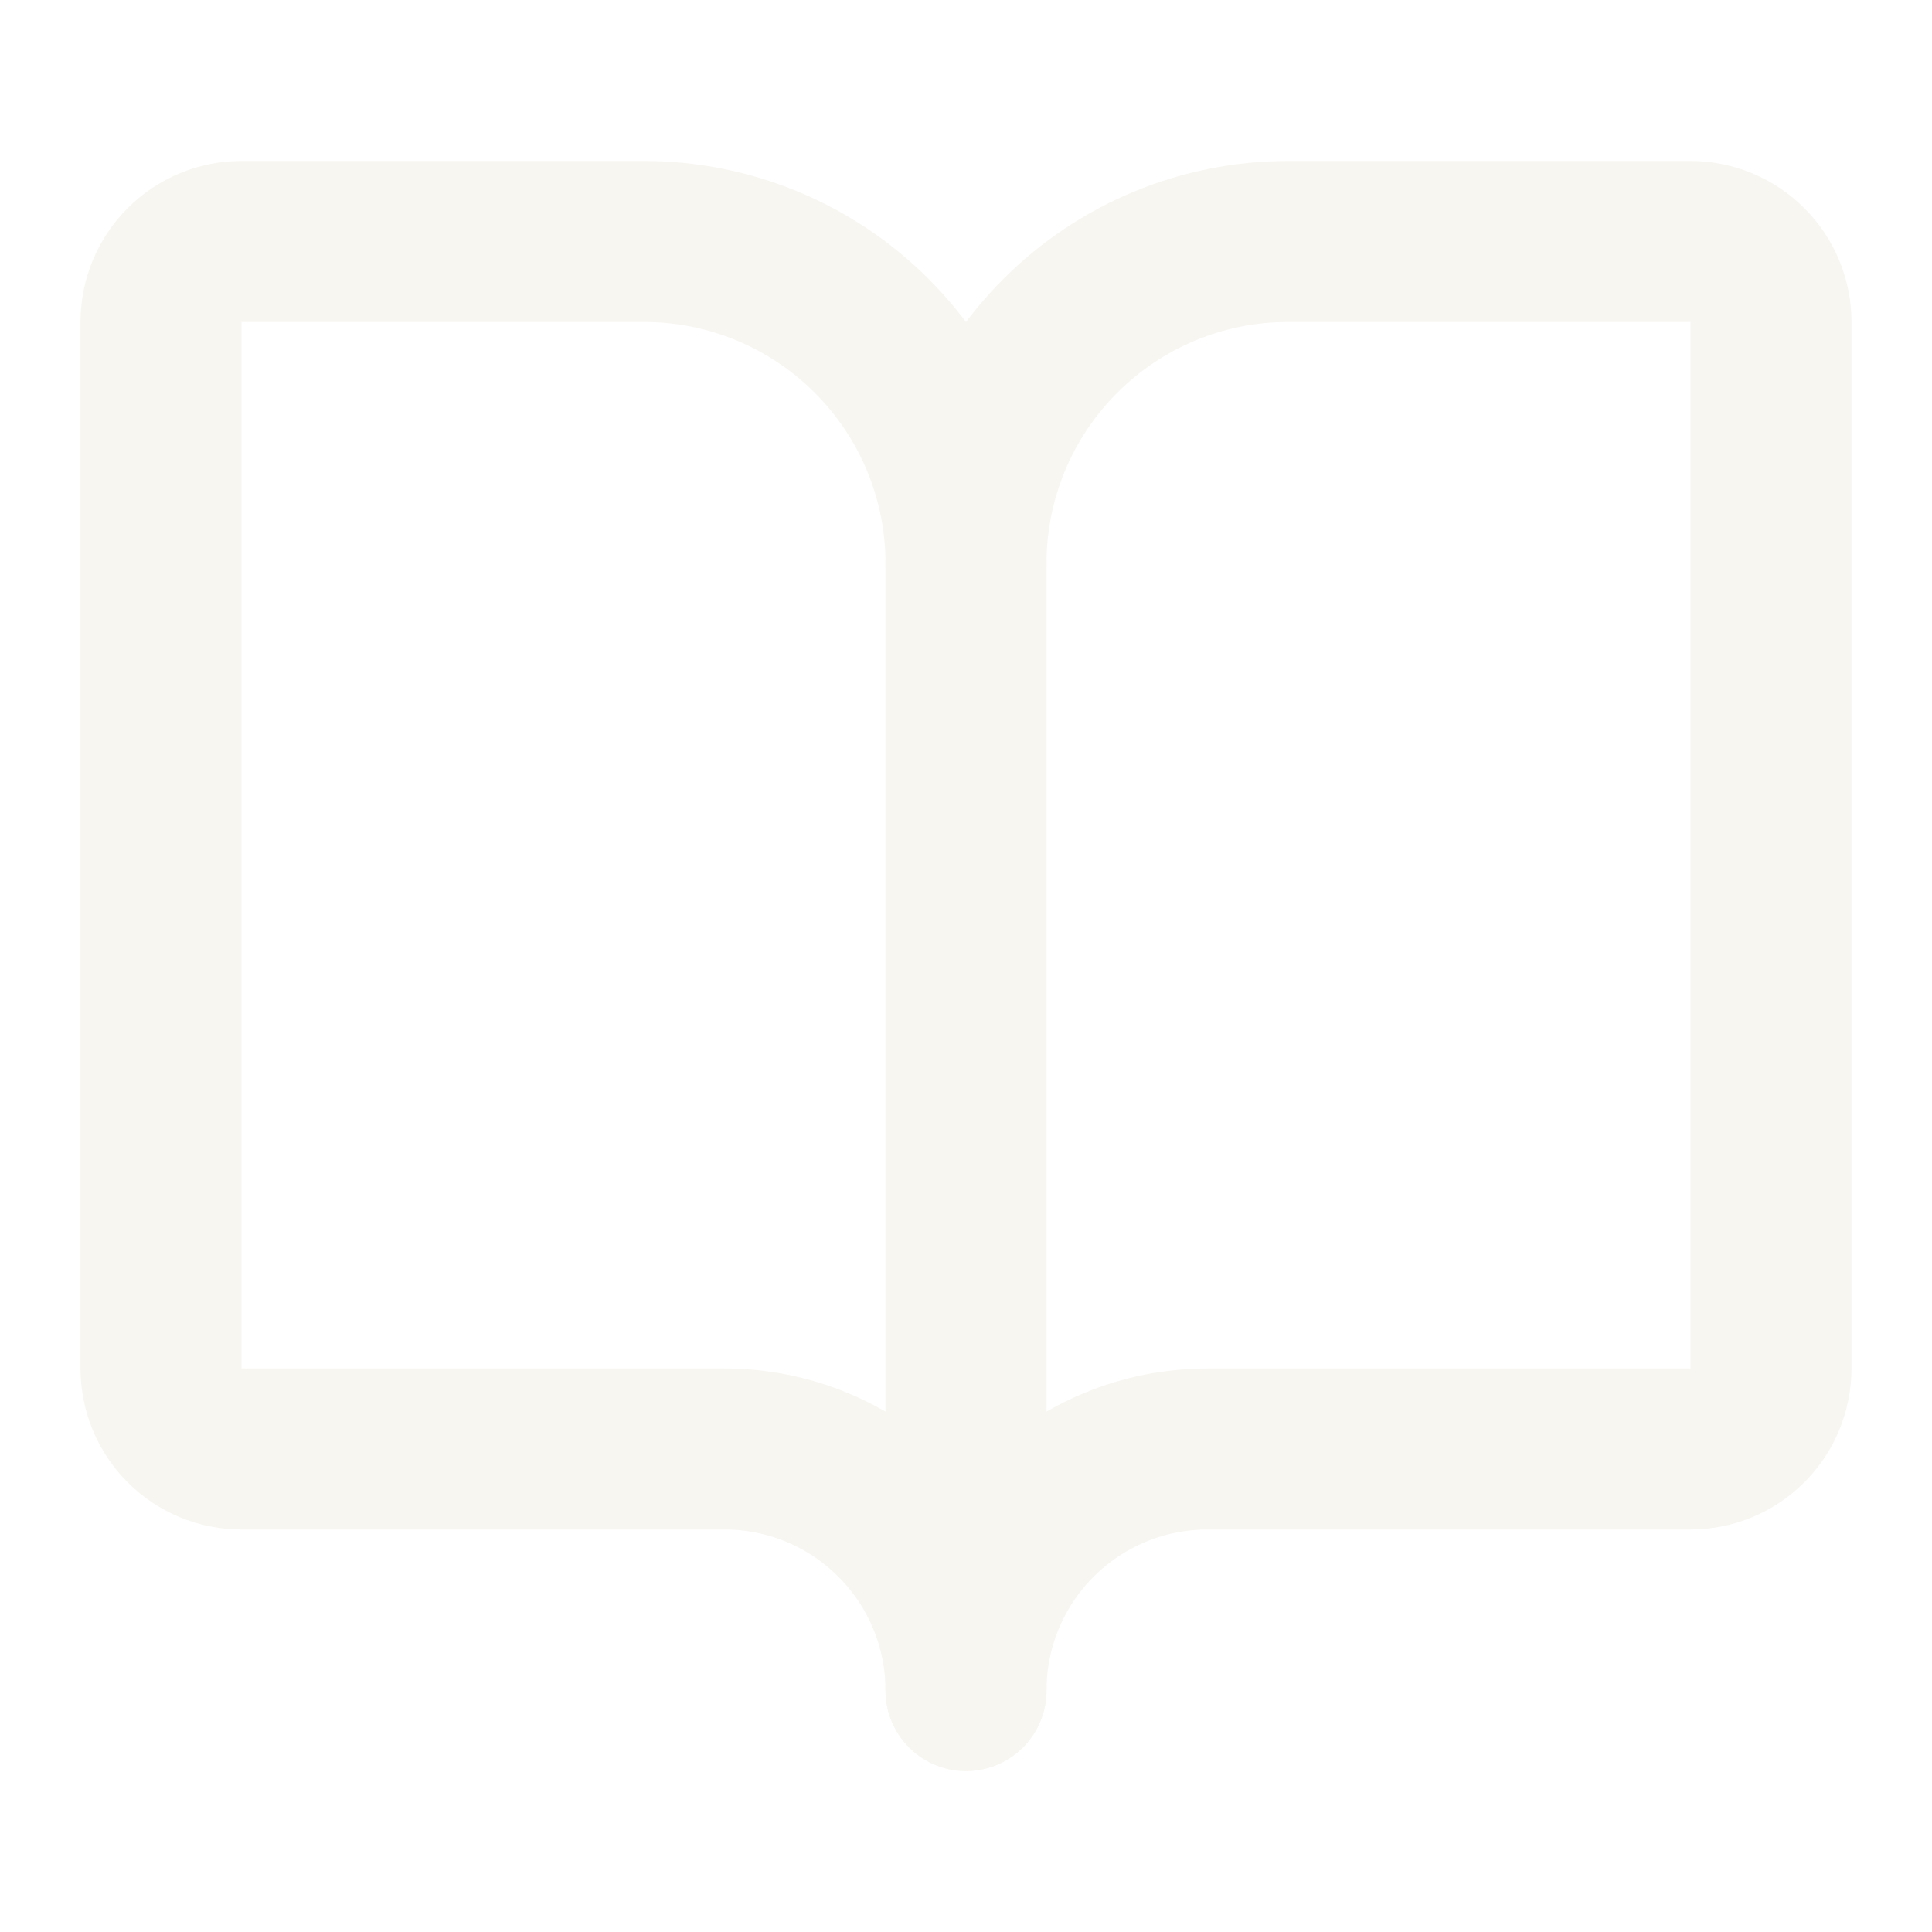
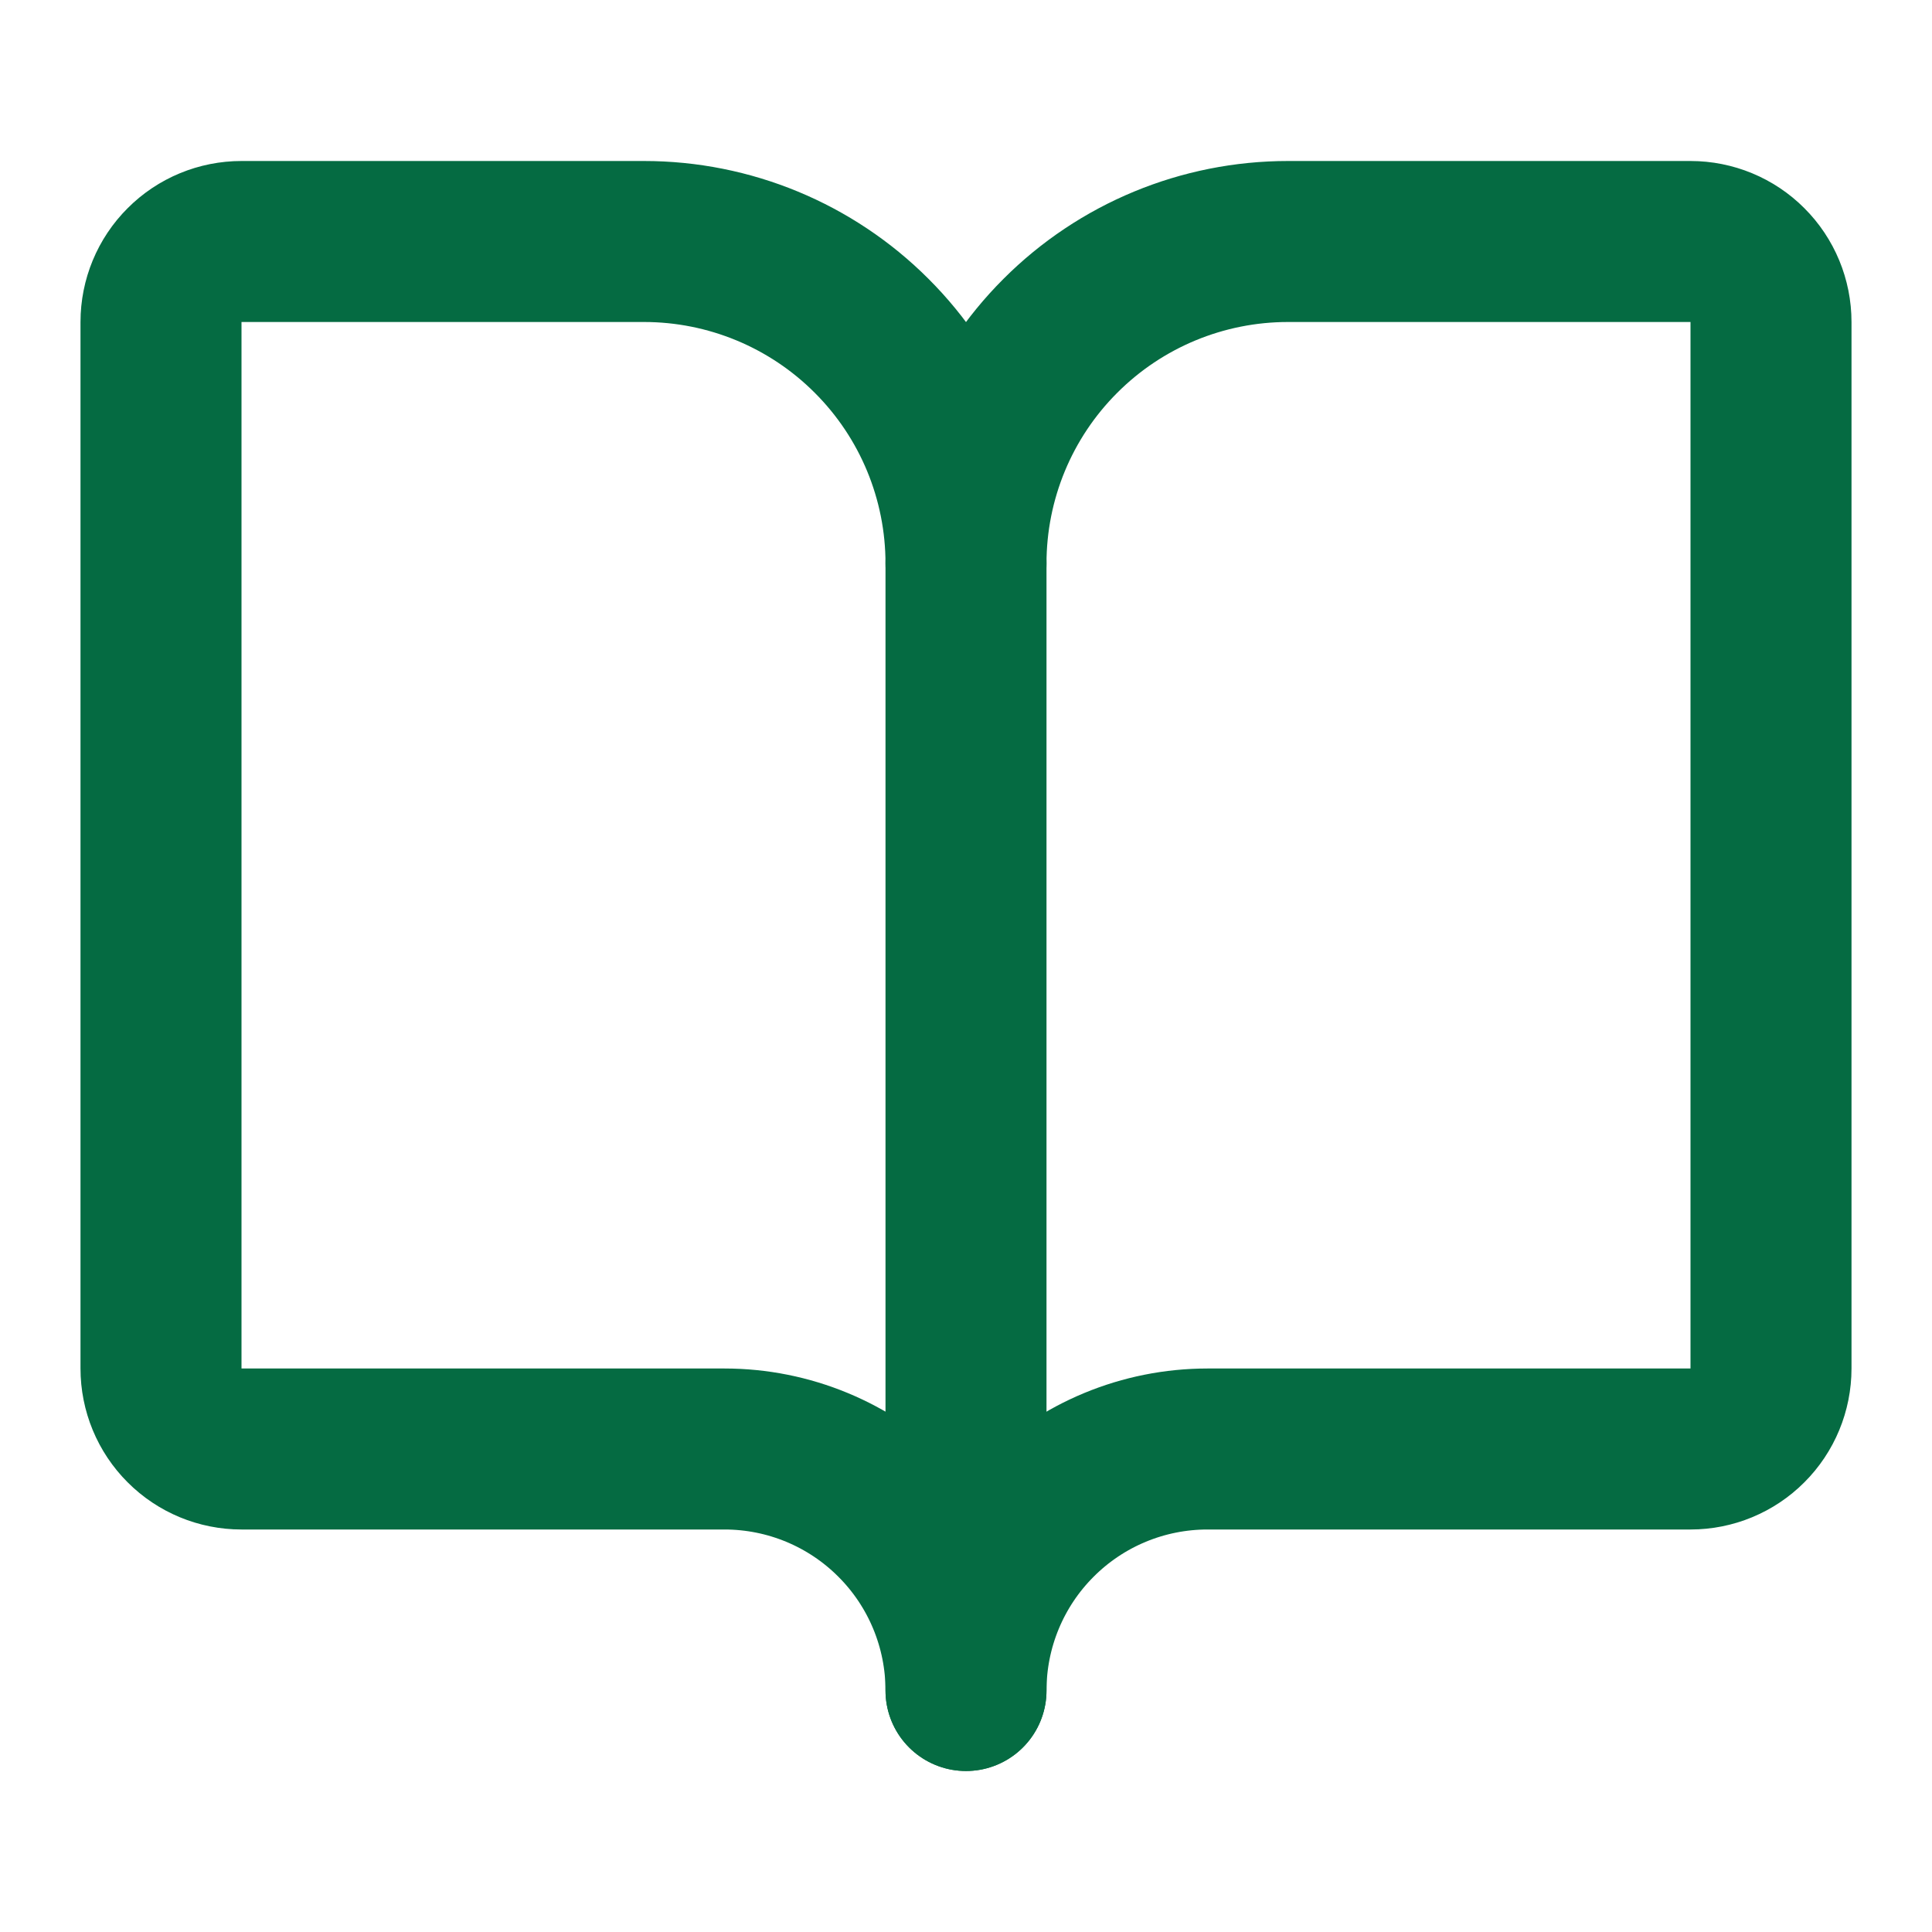
<svg xmlns="http://www.w3.org/2000/svg" width="24" height="24" viewBox="0 0 24 24" fill="none">
-   <path d="M12 7V21" stroke="#F8F6F1" stroke-width="2" stroke-linecap="round" stroke-linejoin="round" />
-   <path d="M3 18C2.735 18 2.48 17.895 2.293 17.707C2.105 17.52 2 17.265 2 17V4C2 3.735 2.105 3.48 2.293 3.293C2.48 3.105 2.735 3 3 3H8C9.061 3 10.078 3.421 10.828 4.172C11.579 4.922 12 5.939 12 7C12 5.939 12.421 4.922 13.172 4.172C13.922 3.421 14.939 3 16 3H21C21.265 3 21.52 3.105 21.707 3.293C21.895 3.48 22 3.735 22 4V17C22 17.265 21.895 17.52 21.707 17.707C21.52 17.895 21.265 18 21 18H15C14.204 18 13.441 18.316 12.879 18.879C12.316 19.441 12 20.204 12 21C12 20.204 11.684 19.441 11.121 18.879C10.559 18.316 9.796 18 9 18H3Z" stroke="#F8F6F1" stroke-width="2" stroke-linecap="round" stroke-linejoin="round" />
+   <path d="M12 7V21" stroke="#056b42" stroke-width="2" stroke-linecap="round" stroke-linejoin="round" />
+   <path d="M3 18C2.735 18 2.48 17.895 2.293 17.707C2.105 17.52 2 17.265 2 17V4C2 3.735 2.105 3.48 2.293 3.293C2.48 3.105 2.735 3 3 3H8C9.061 3 10.078 3.421 10.828 4.172C11.579 4.922 12 5.939 12 7C12 5.939 12.421 4.922 13.172 4.172C13.922 3.421 14.939 3 16 3H21C21.265 3 21.52 3.105 21.707 3.293C21.895 3.48 22 3.735 22 4V17C22 17.265 21.895 17.52 21.707 17.707C21.52 17.895 21.265 18 21 18H15C14.204 18 13.441 18.316 12.879 18.879C12.316 19.441 12 20.204 12 21C12 20.204 11.684 19.441 11.121 18.879C10.559 18.316 9.796 18 9 18H3Z" stroke="#056b42" stroke-width="2" stroke-linecap="round" stroke-linejoin="round" />
</svg>
